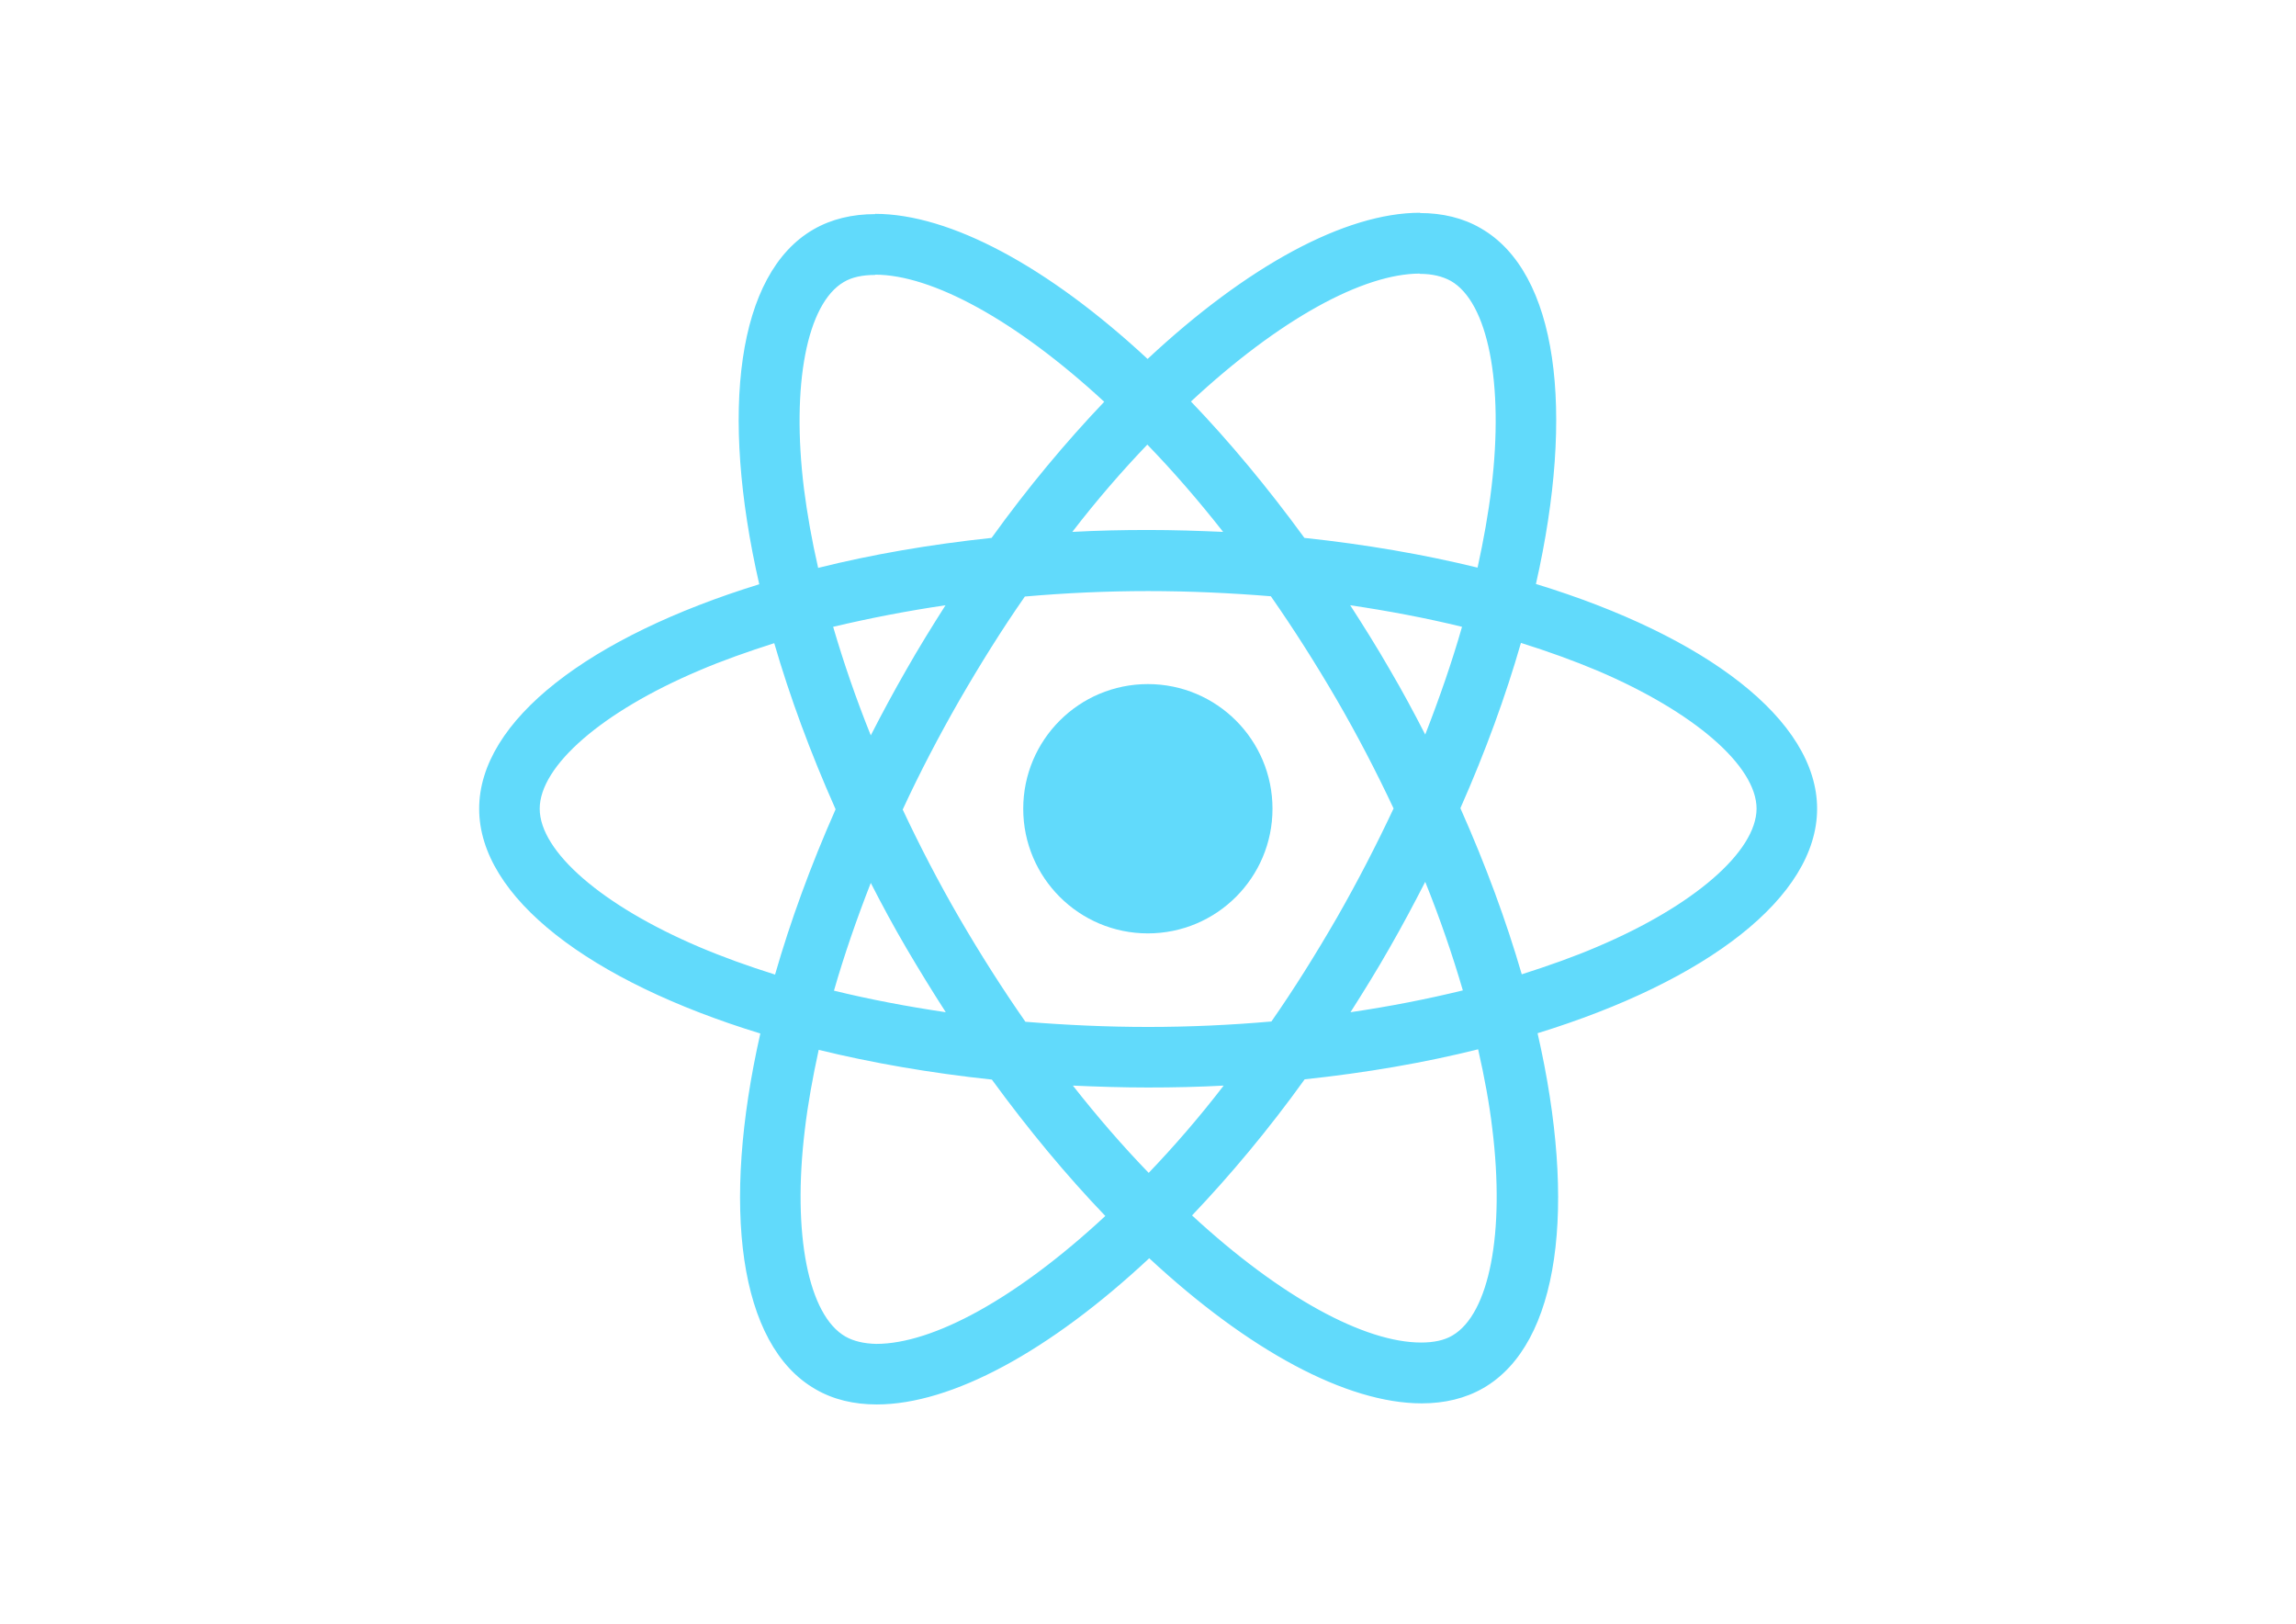
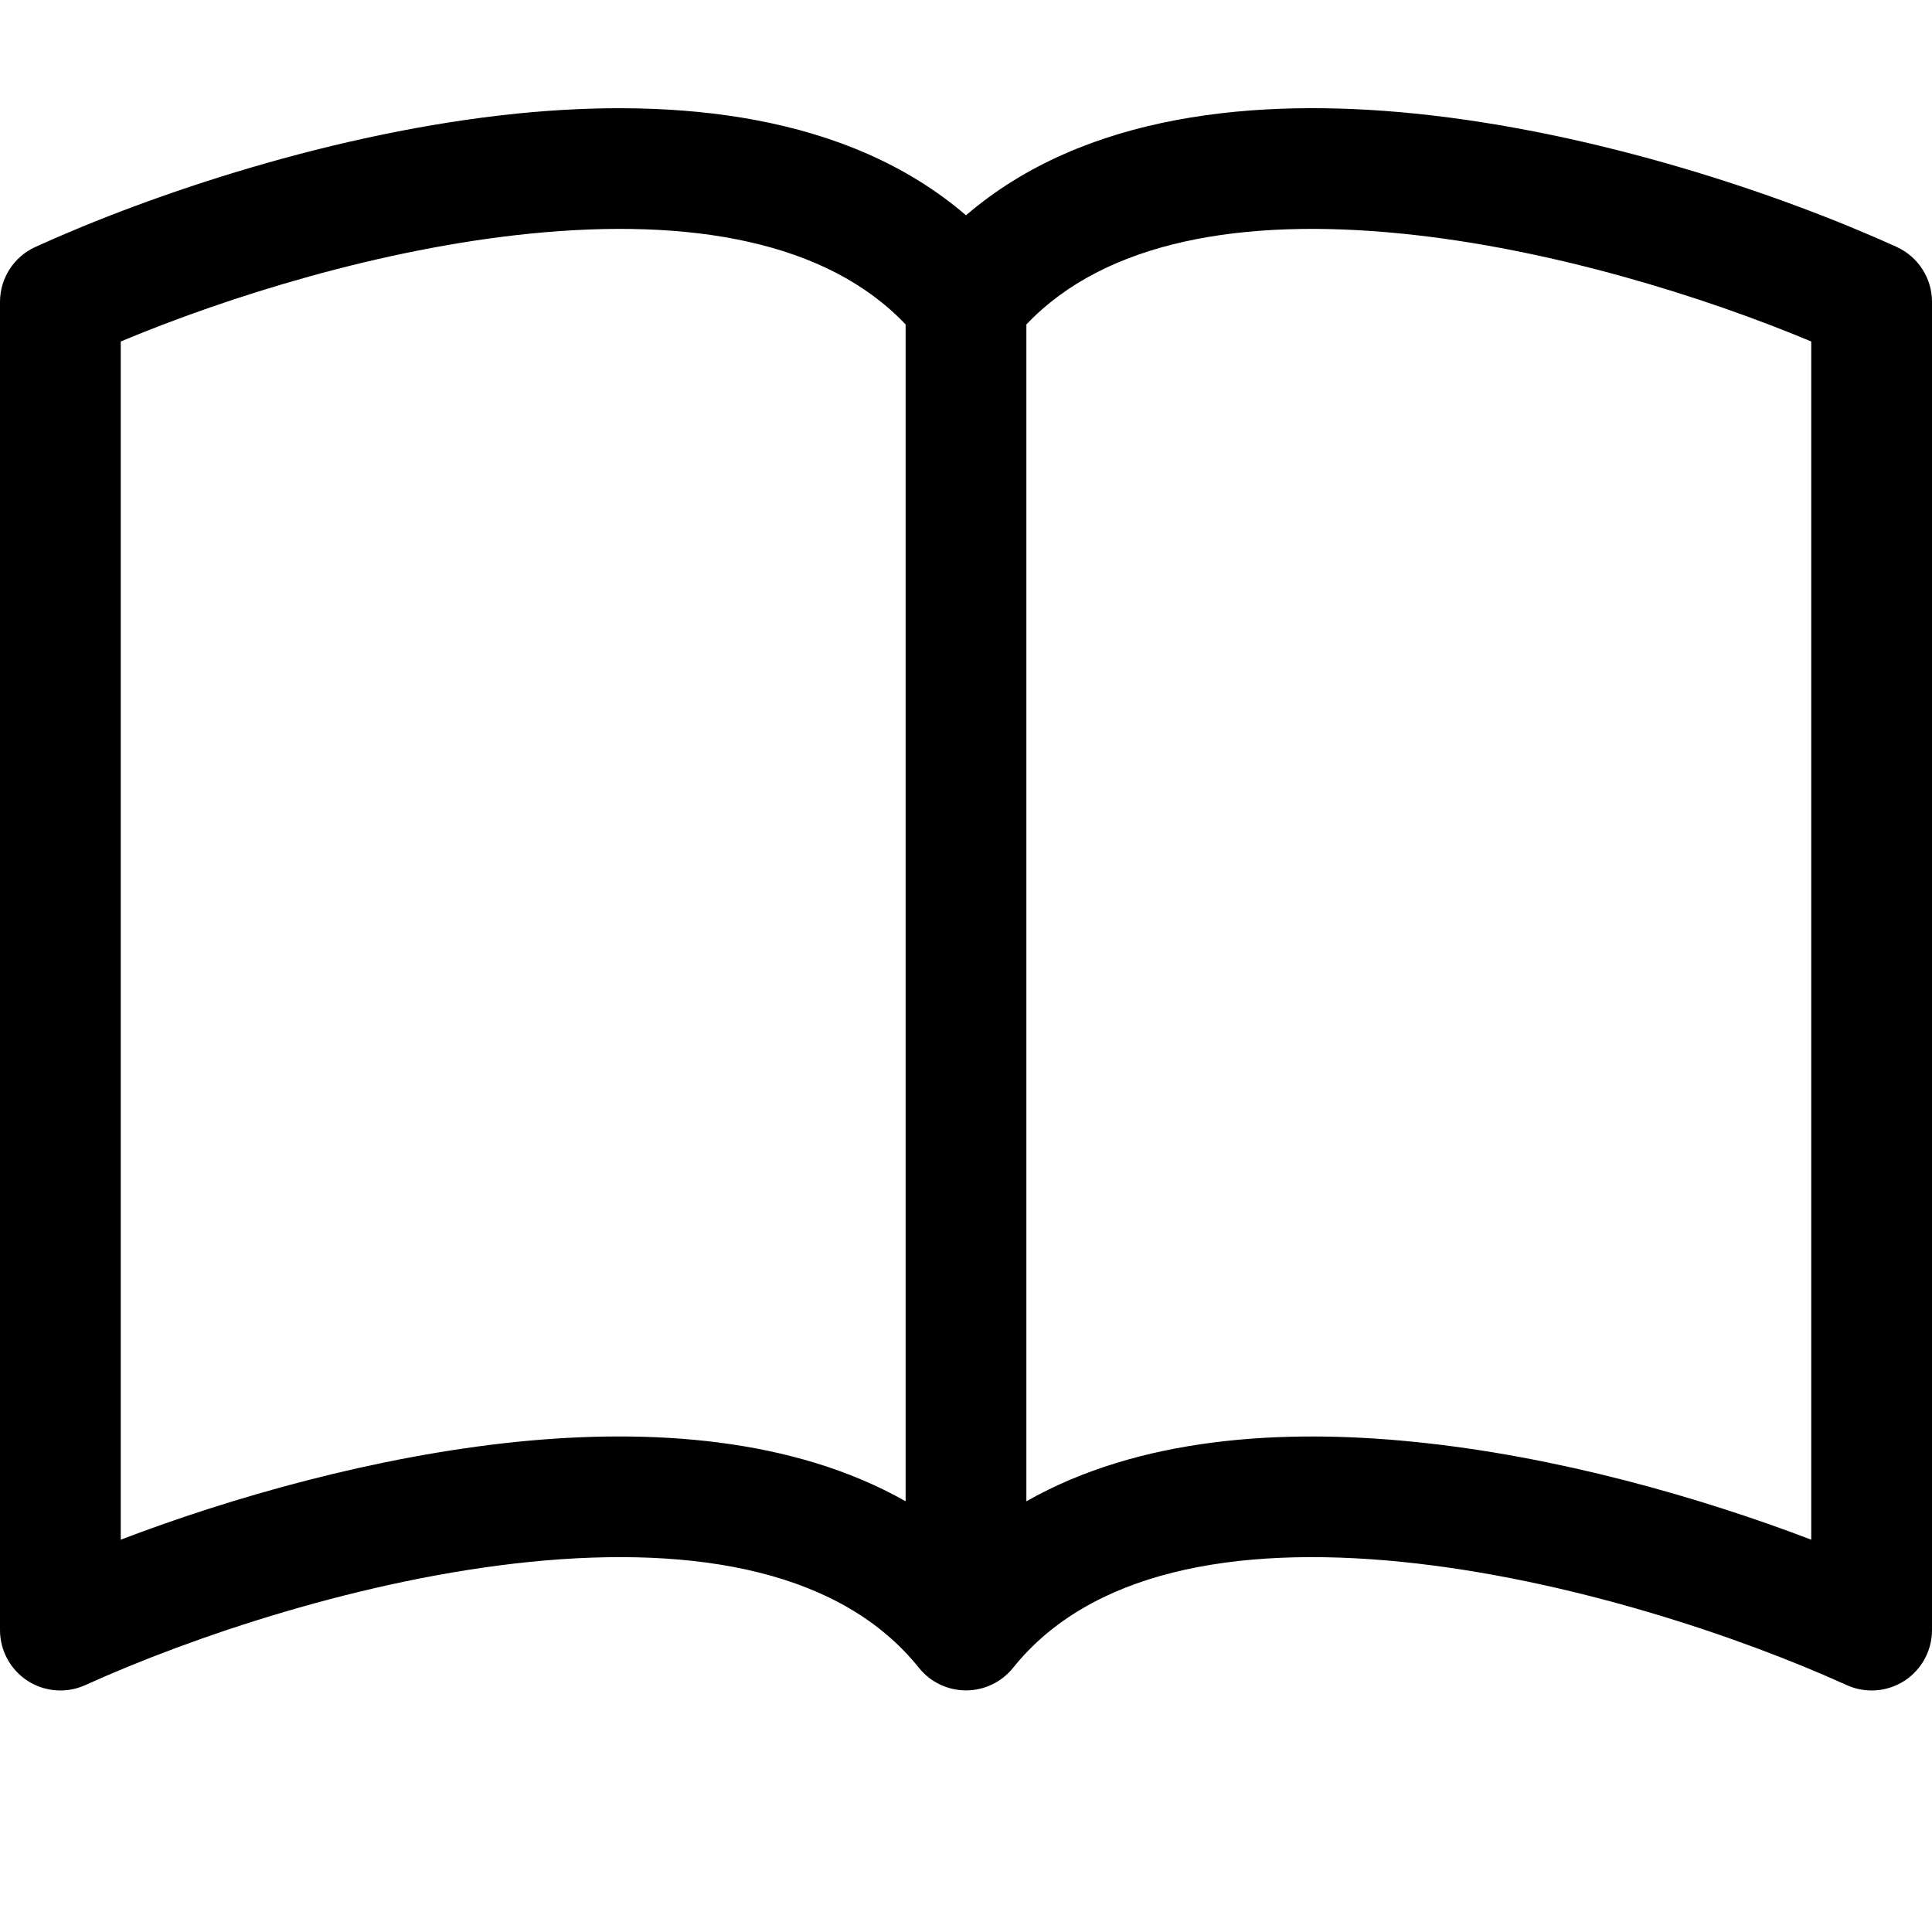
- <svg xmlns="http://www.w3.org/2000/svg" viewBox="0 0 841.9 595.3">
-   <g fill="#61DAFB">
-     <path d="M666.3 296.5c0-32.5-40.7-63.3-103.1-82.4 14.4-63.6 8-114.2-20.2-130.4-6.5-3.8-14.1-5.6-22.4-5.6v22.3c4.6 0 8.3.9 11.4 2.6 13.6 7.8 19.5 37.5 14.9 75.7-1.1 9.4-2.9 19.3-5.1 29.4-19.6-4.8-41-8.5-63.5-10.9-13.5-18.5-27.5-35.3-41.6-50 32.6-30.3 63.2-46.9 84-46.9V78c-27.5 0-63.5 19.6-99.9 53.6-36.4-33.8-72.4-53.2-99.9-53.2v22.3c20.7 0 51.4 16.5 84 46.6-14 14.7-28 31.4-41.3 49.9-22.6 2.4-44 6.1-63.6 11-2.3-10-4-19.7-5.2-29-4.7-38.2 1.1-67.9 14.6-75.8 3-1.8 6.9-2.6 11.5-2.6V78.5c-8.4 0-16 1.8-22.6 5.6-28.1 16.2-34.4 66.7-19.9 130.1-62.2 19.2-102.7 49.9-102.7 82.3 0 32.5 40.7 63.3 103.1 82.4-14.4 63.6-8 114.2 20.2 130.4 6.5 3.8 14.1 5.6 22.5 5.6 27.5 0 63.5-19.6 99.9-53.6 36.4 33.8 72.4 53.2 99.9 53.2 8.4 0 16-1.8 22.6-5.6 28.1-16.2 34.4-66.7 19.9-130.1 62-19.1 102.5-49.9 102.5-82.3zm-130.2-66.7c-3.7 12.9-8.3 26.2-13.5 39.5-4.1-8-8.4-16-13.1-24-4.6-8-9.5-15.8-14.4-23.4 14.2 2.1 27.9 4.7 41 7.9zm-45.8 106.5c-7.8 13.5-15.8 26.3-24.1 38.2-14.9 1.3-30 2-45.2 2-15.1 0-30.2-.7-45-1.9-8.3-11.9-16.4-24.6-24.2-38-7.6-13.1-14.5-26.4-20.8-39.8 6.2-13.4 13.2-26.8 20.7-39.9 7.8-13.5 15.8-26.3 24.1-38.2 14.9-1.3 30-2 45.2-2 15.1 0 30.2.7 45 1.9 8.3 11.9 16.4 24.6 24.2 38 7.6 13.1 14.5 26.4 20.8 39.8-6.3 13.4-13.2 26.8-20.7 39.9zm32.3-13c5.4 13.4 10 26.8 13.8 39.8-13.1 3.2-26.9 5.9-41.2 8 4.9-7.7 9.8-15.6 14.4-23.7 4.6-8 8.9-16.1 13-24.1zM421.2 430c-9.3-9.6-18.6-20.3-27.8-32 9 .4 18.2.7 27.5.7 9.4 0 18.7-.2 27.8-.7-9 11.7-18.3 22.4-27.5 32zm-74.4-58.9c-14.2-2.1-27.9-4.7-41-7.9 3.7-12.9 8.3-26.2 13.5-39.5 4.1 8 8.4 16 13.1 24 4.7 8 9.5 15.8 14.4 23.4zM420.7 163c9.3 9.6 18.6 20.3 27.8 32-9-.4-18.2-.7-27.5-.7-9.4 0-18.7.2-27.8.7 9-11.7 18.3-22.4 27.5-32zm-74 58.9c-4.9 7.7-9.8 15.6-14.4 23.7-4.6 8-8.9 16-13 24-5.4-13.4-10-26.8-13.8-39.8 13.1-3.1 26.9-5.8 41.2-7.9zm-90.5 125.2c-35.4-15.1-58.3-34.9-58.3-50.6 0-15.7 22.9-35.6 58.3-50.6 8.6-3.7 18-7 27.7-10.1 5.7 19.6 13.2 40 22.5 60.9-9.2 20.8-16.6 41.1-22.2 60.6-9.9-3.1-19.3-6.5-28-10.2zM310 490c-13.6-7.8-19.5-37.5-14.9-75.7 1.1-9.4 2.9-19.3 5.1-29.4 19.6 4.8 41 8.5 63.5 10.9 13.5 18.5 27.5 35.3 41.6 50-32.6 30.3-63.2 46.9-84 46.9-4.5-.1-8.3-1-11.3-2.7zm237.2-76.2c4.7 38.2-1.1 67.9-14.6 75.8-3 1.8-6.9 2.6-11.5 2.6-20.7 0-51.4-16.5-84-46.6 14-14.7 28-31.4 41.3-49.9 22.6-2.4 44-6.1 63.6-11 2.3 10.1 4.1 19.8 5.2 29.1zm38.5-66.7c-8.6 3.7-18 7-27.7 10.1-5.7-19.6-13.2-40-22.5-60.9 9.2-20.8 16.6-41.1 22.2-60.6 9.9 3.1 19.3 6.5 28.1 10.2 35.4 15.1 58.3 34.9 58.3 50.6-.1 15.7-23 35.6-58.4 50.6zM320.8 78.4z" />
-     <circle cx="420.9" cy="296.5" r="45.7" />
-     <path d="M520.5 78.1z" />
-   </g>
+ <svg xmlns="http://www.w3.org/2000/svg" width="32" height="32" fill="currentColor" className="bi bi-book" viewBox="0 0 16 16">
+   <path d="M1 2.828c.885-.37 2.154-.769 3.388-.893 1.33-.134 2.458.063 3.112.752v9.746c-.935-.53-2.12-.603-3.213-.493-1.18.12-2.37.461-3.287.811V2.828zm7.5-.141c.654-.689 1.782-.886 3.112-.752 1.234.124 2.503.523 3.388.893v9.923c-.918-.35-2.107-.692-3.287-.81-1.094-.111-2.278-.039-3.213.492V2.687zM8 1.783C7.015.936 5.587.81 4.287.94c-1.514.153-3.042.672-3.994 1.105A.5.5 0 0 0 0 2.5v11a.5.5 0 0 0 .707.455c.882-.4 2.303-.881 3.68-1.02 1.409-.142 2.59.087 3.223.877a.5.5 0 0 0 .78 0c.633-.79 1.814-1.019 3.222-.877 1.378.139 2.8.62 3.681 1.02A.5.5 0 0 0 16 13.5v-11a.5.5 0 0 0-.293-.455c-.952-.433-2.48-.952-3.994-1.105C10.413.809 8.985.936 8 1.783z" />
</svg>
